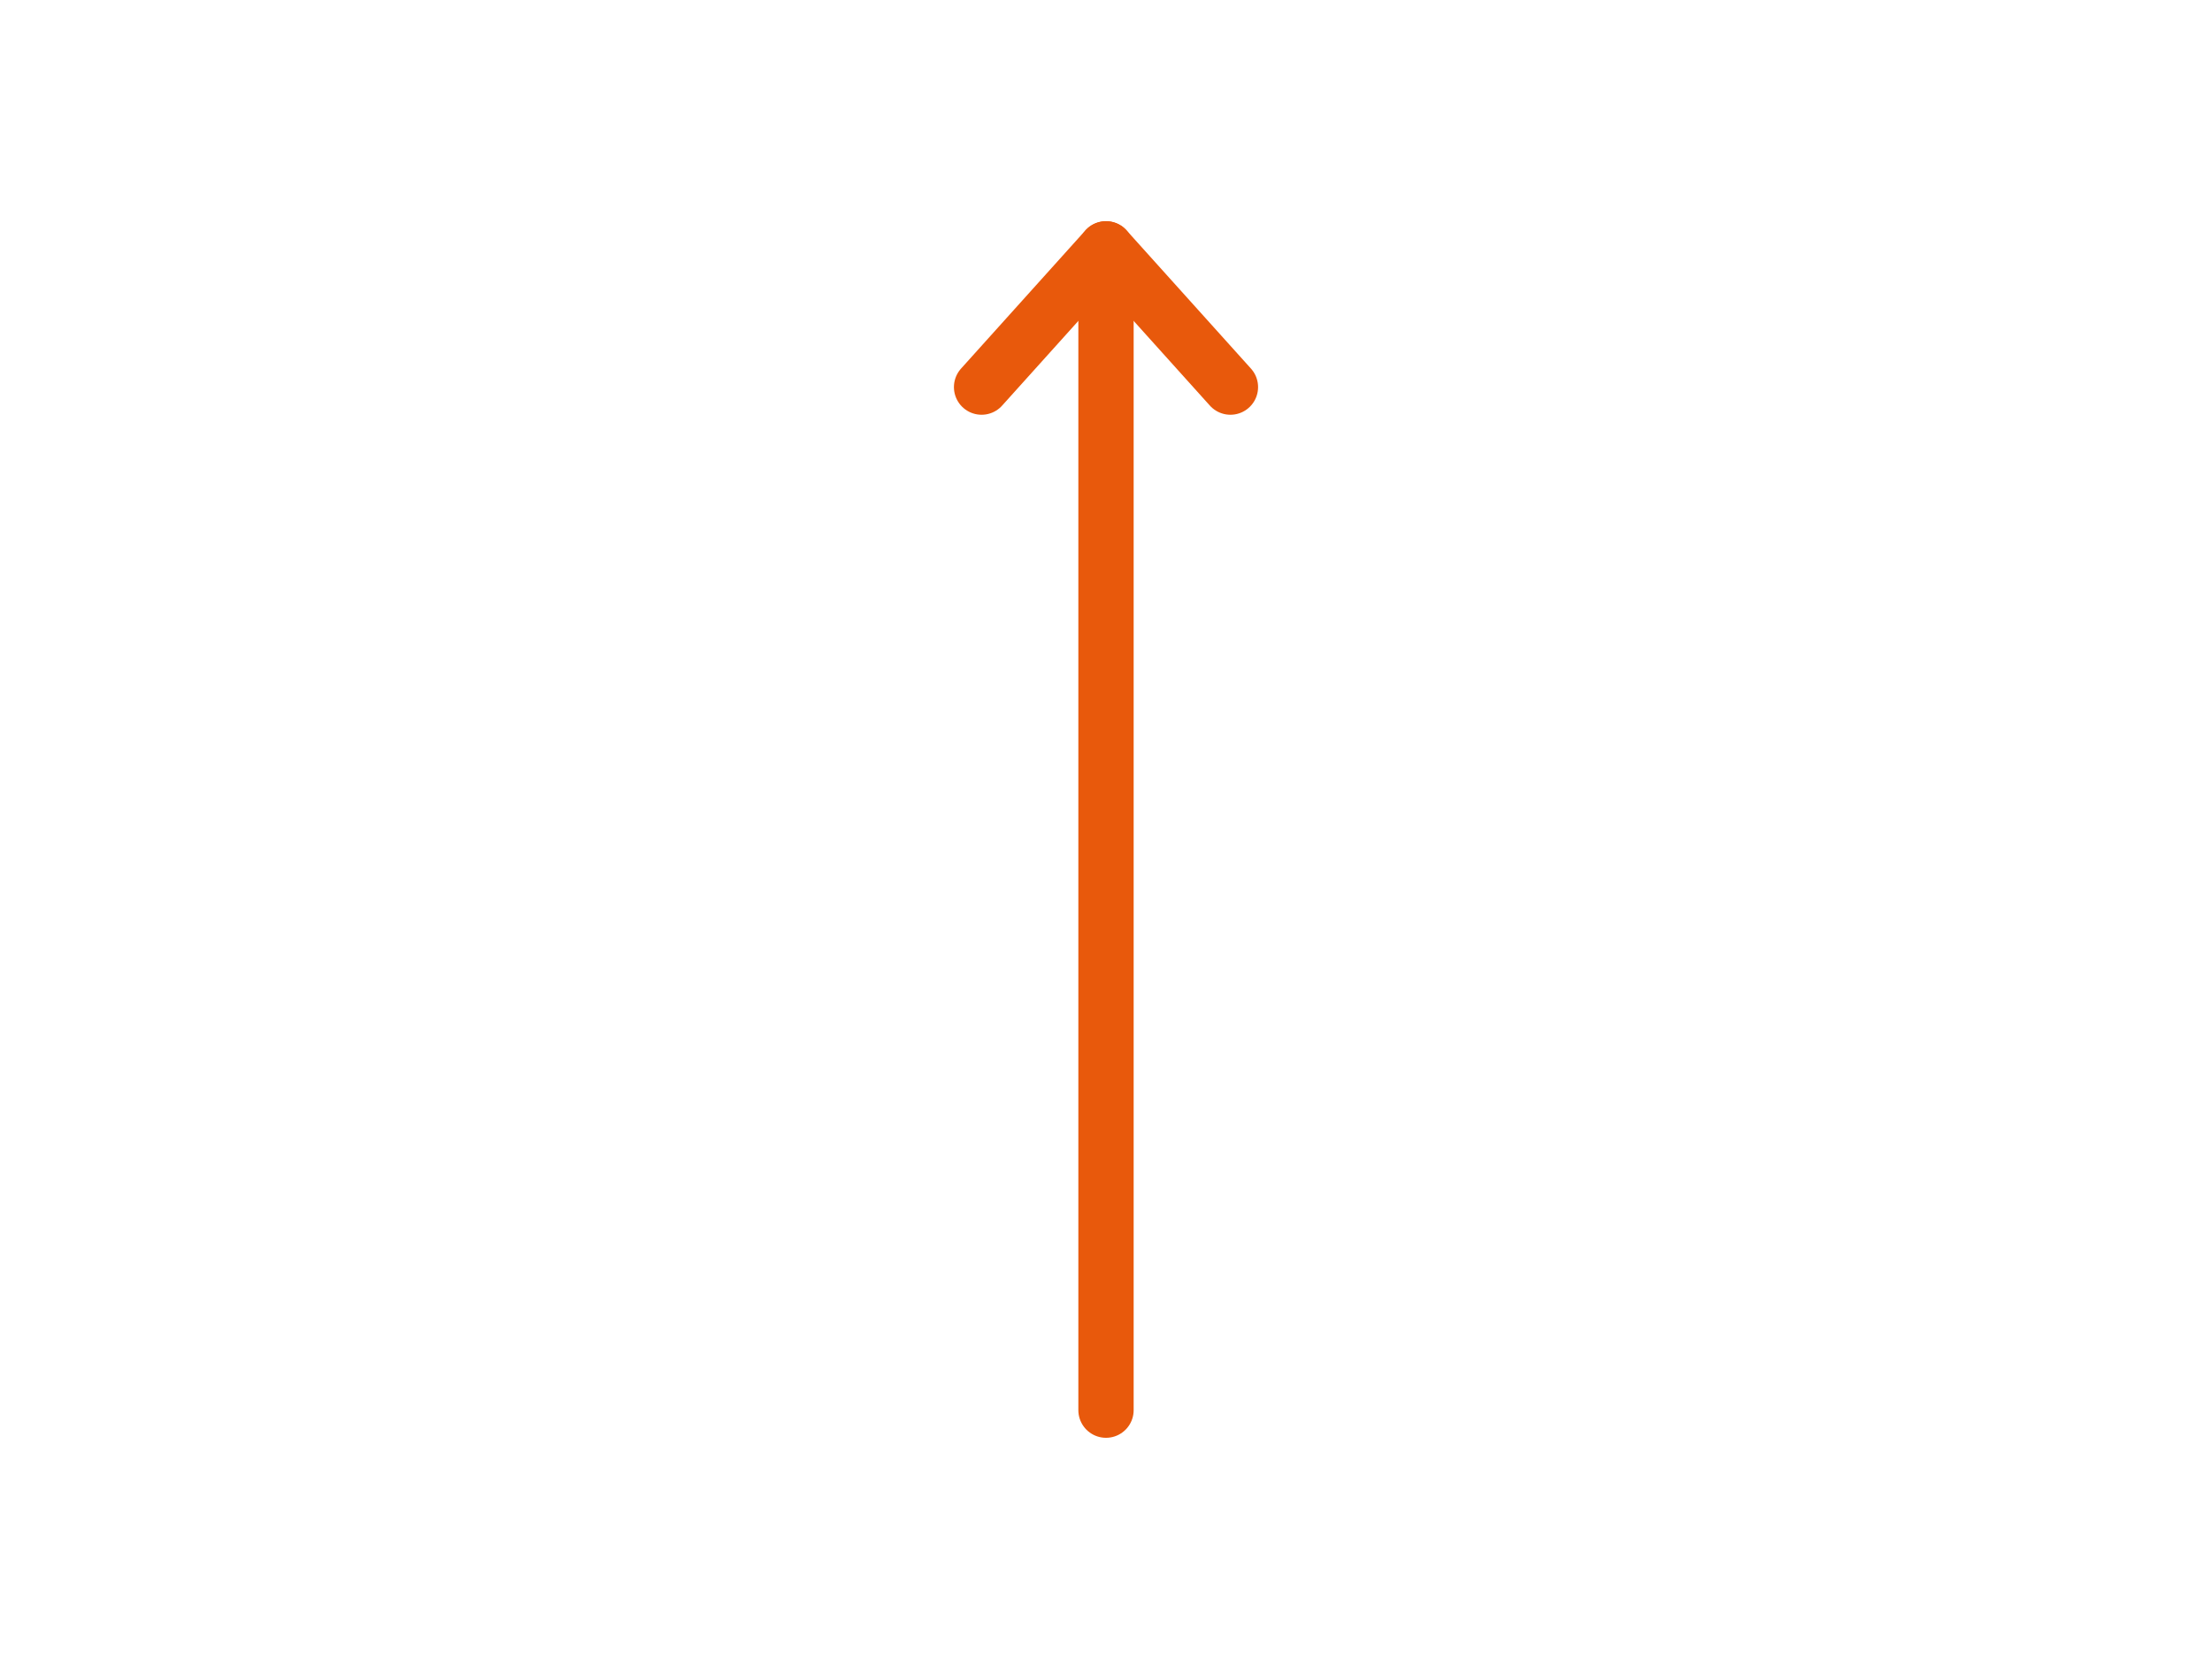
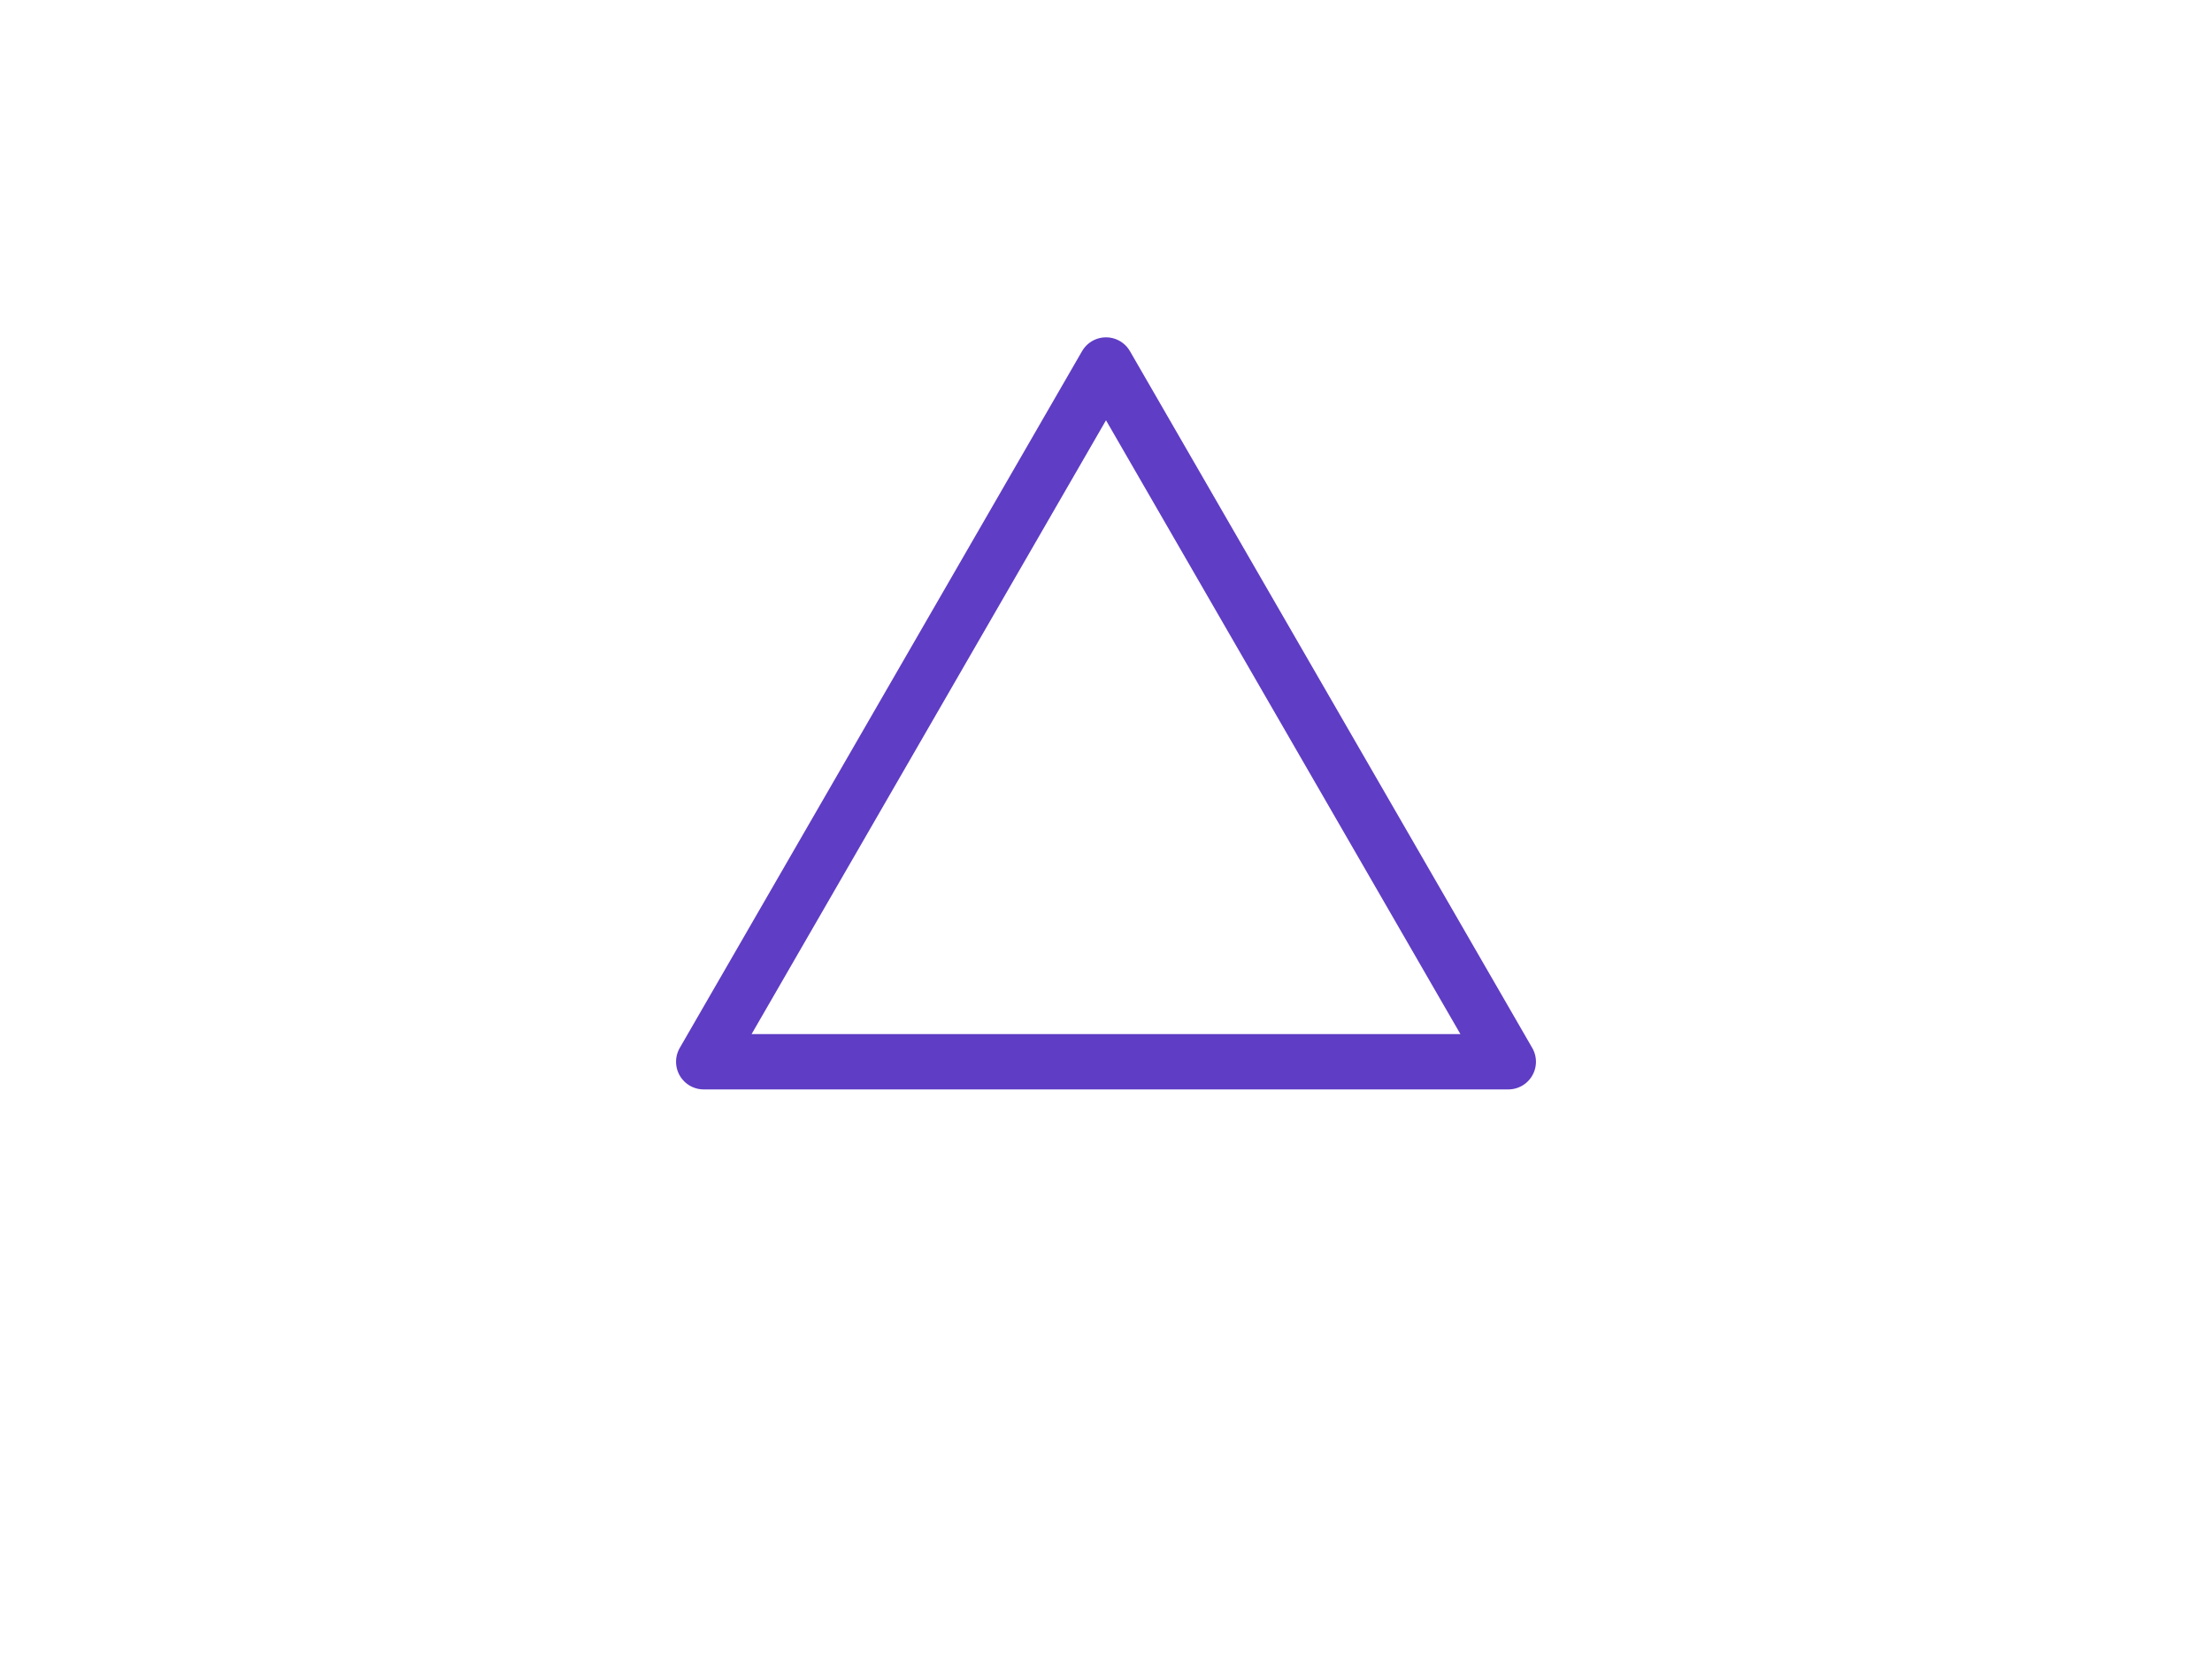
<svg xmlns="http://www.w3.org/2000/svg" viewBox="0 0 160 120" width="160" height="120" font-family="Verdana,Arial,sans-serif">
-   <g transform="rotate(270 80.0 60.0)">
-     <line x1="38.0" y1="60.0" x2="122.0" y2="60.0" stroke="#e8590c" stroke-width="4" stroke-linecap="round" />
-     <polyline points="112.0,51.0 122.0,60.0 112.0,69.0" stroke="#e8590c" stroke-width="4" fill="none" stroke-linecap="round" stroke-linejoin="round" />
-   </g>
+   <polygon points="80.0,26.4 109.1,76.8 50.9,76.8" stroke="#5f3dc4" stroke-width="4" fill="none" stroke-linejoin="round" />
</svg>
